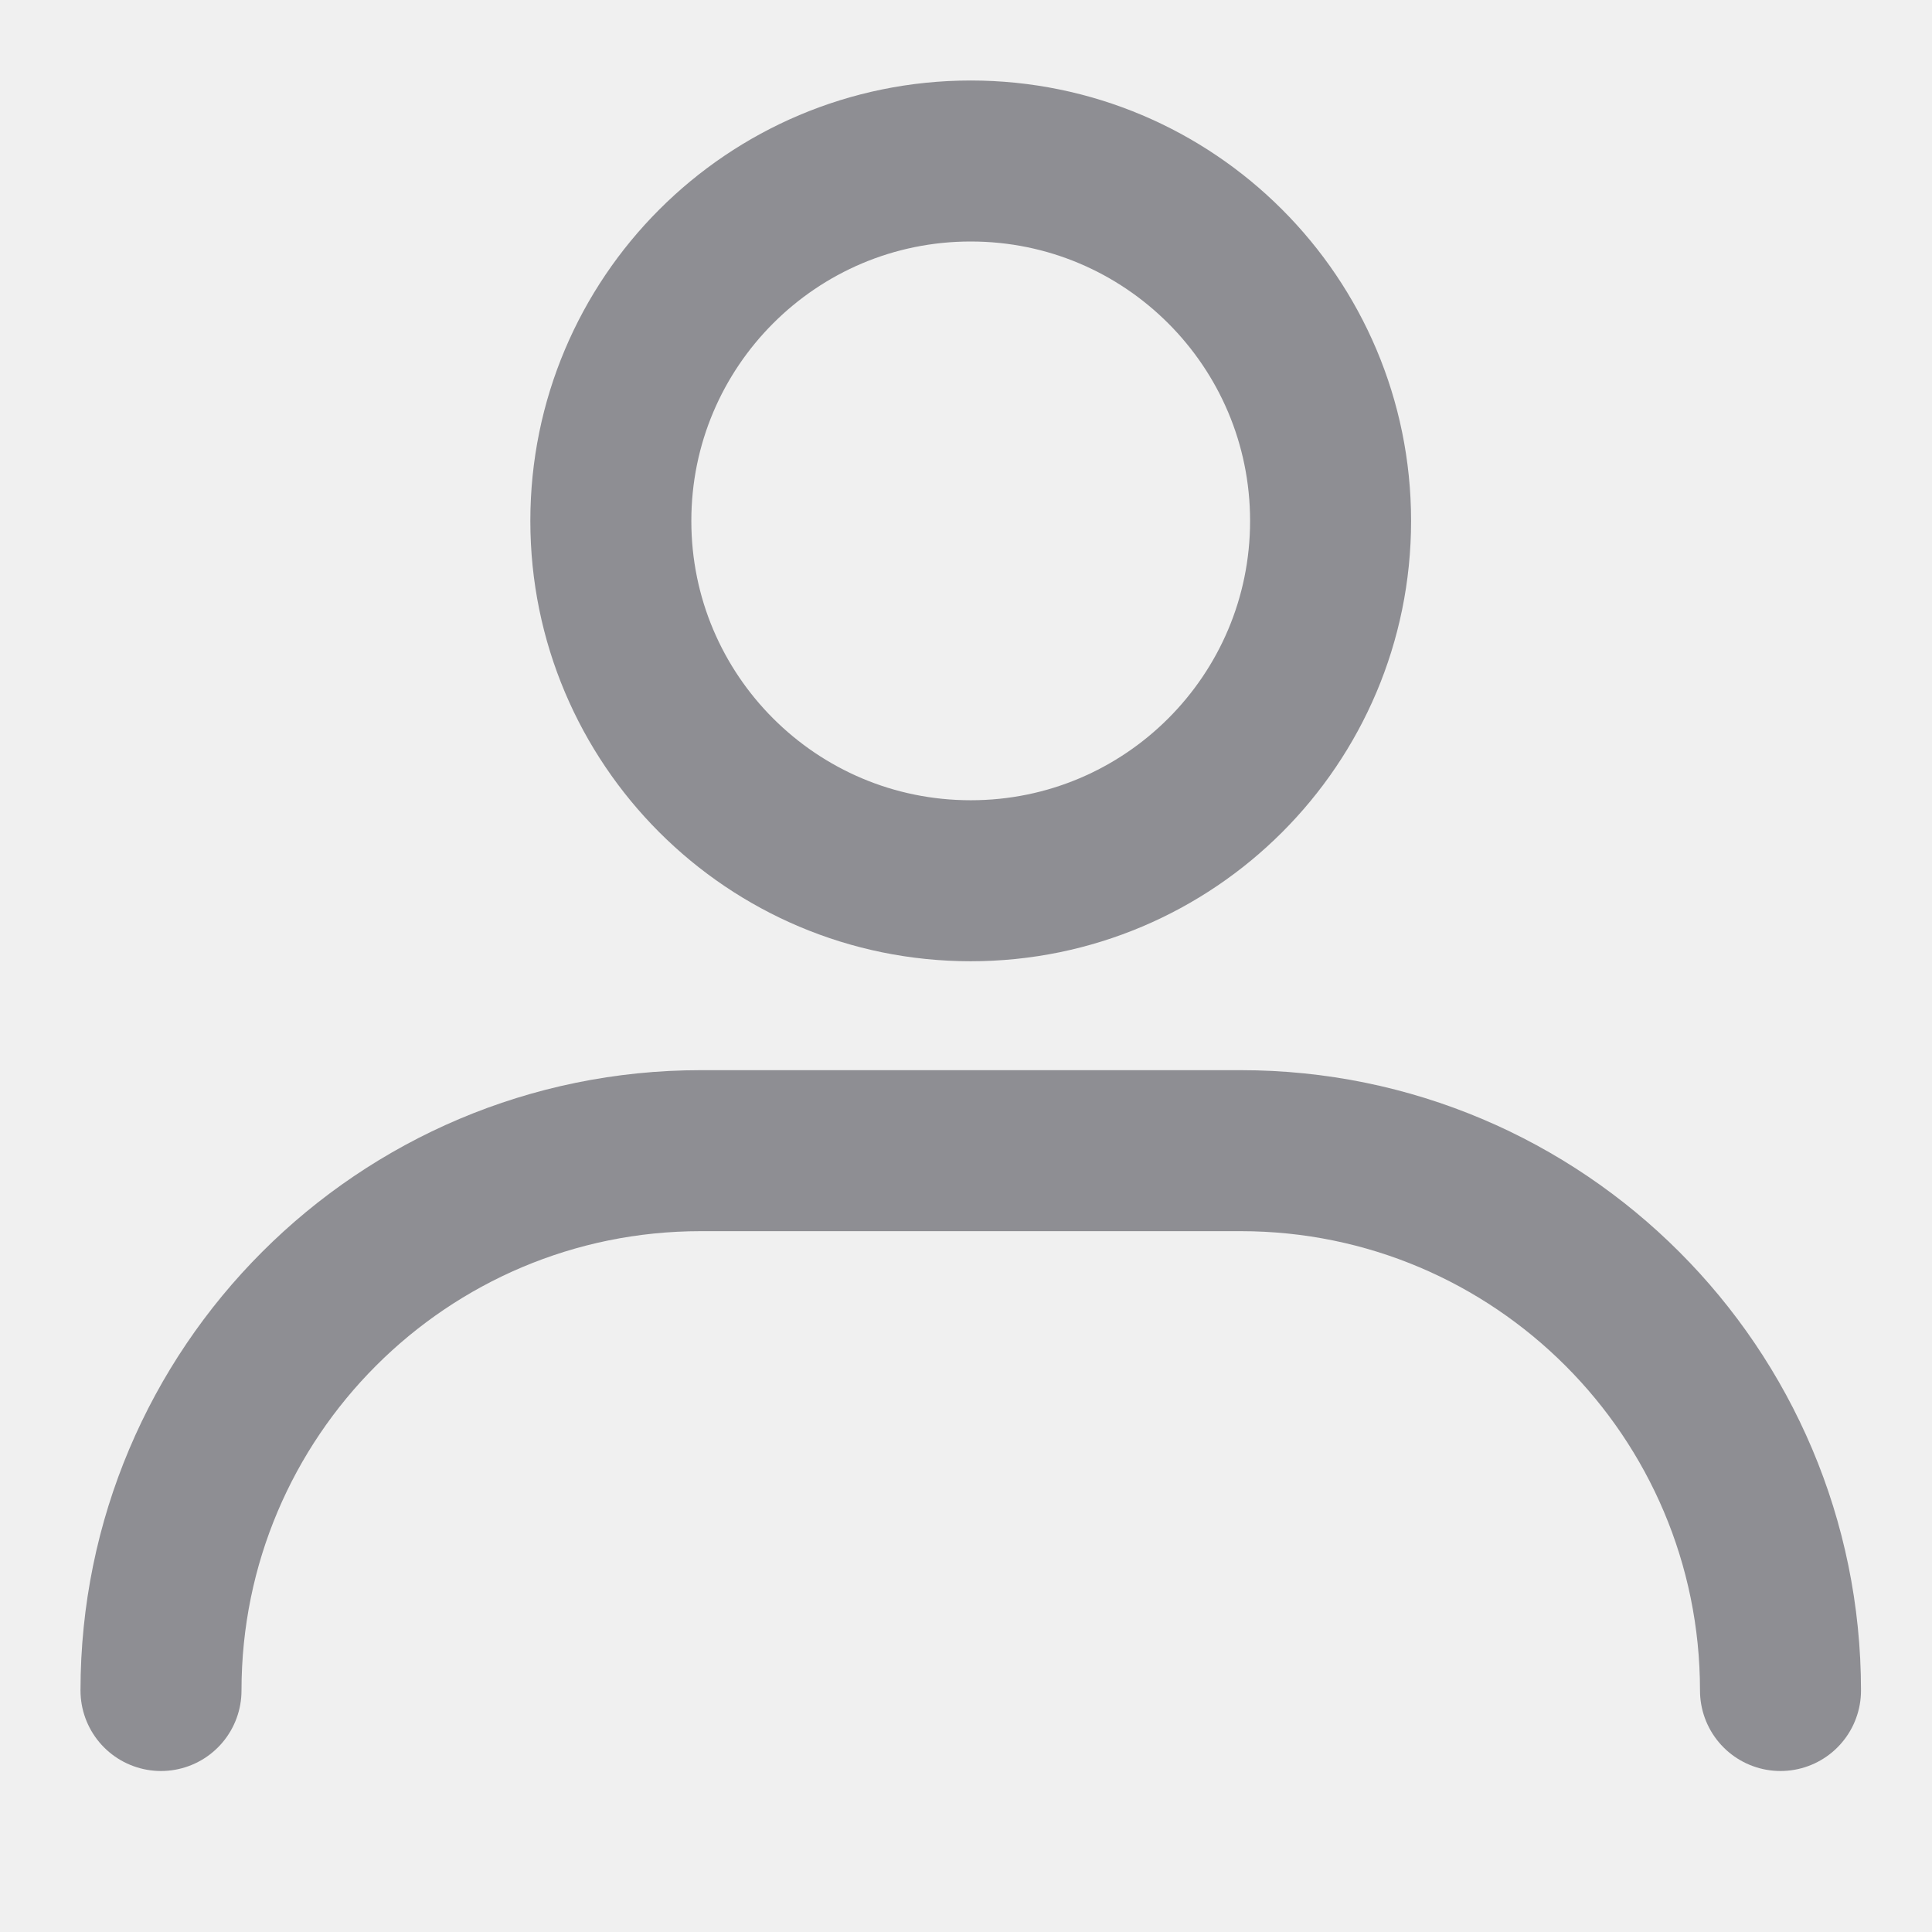
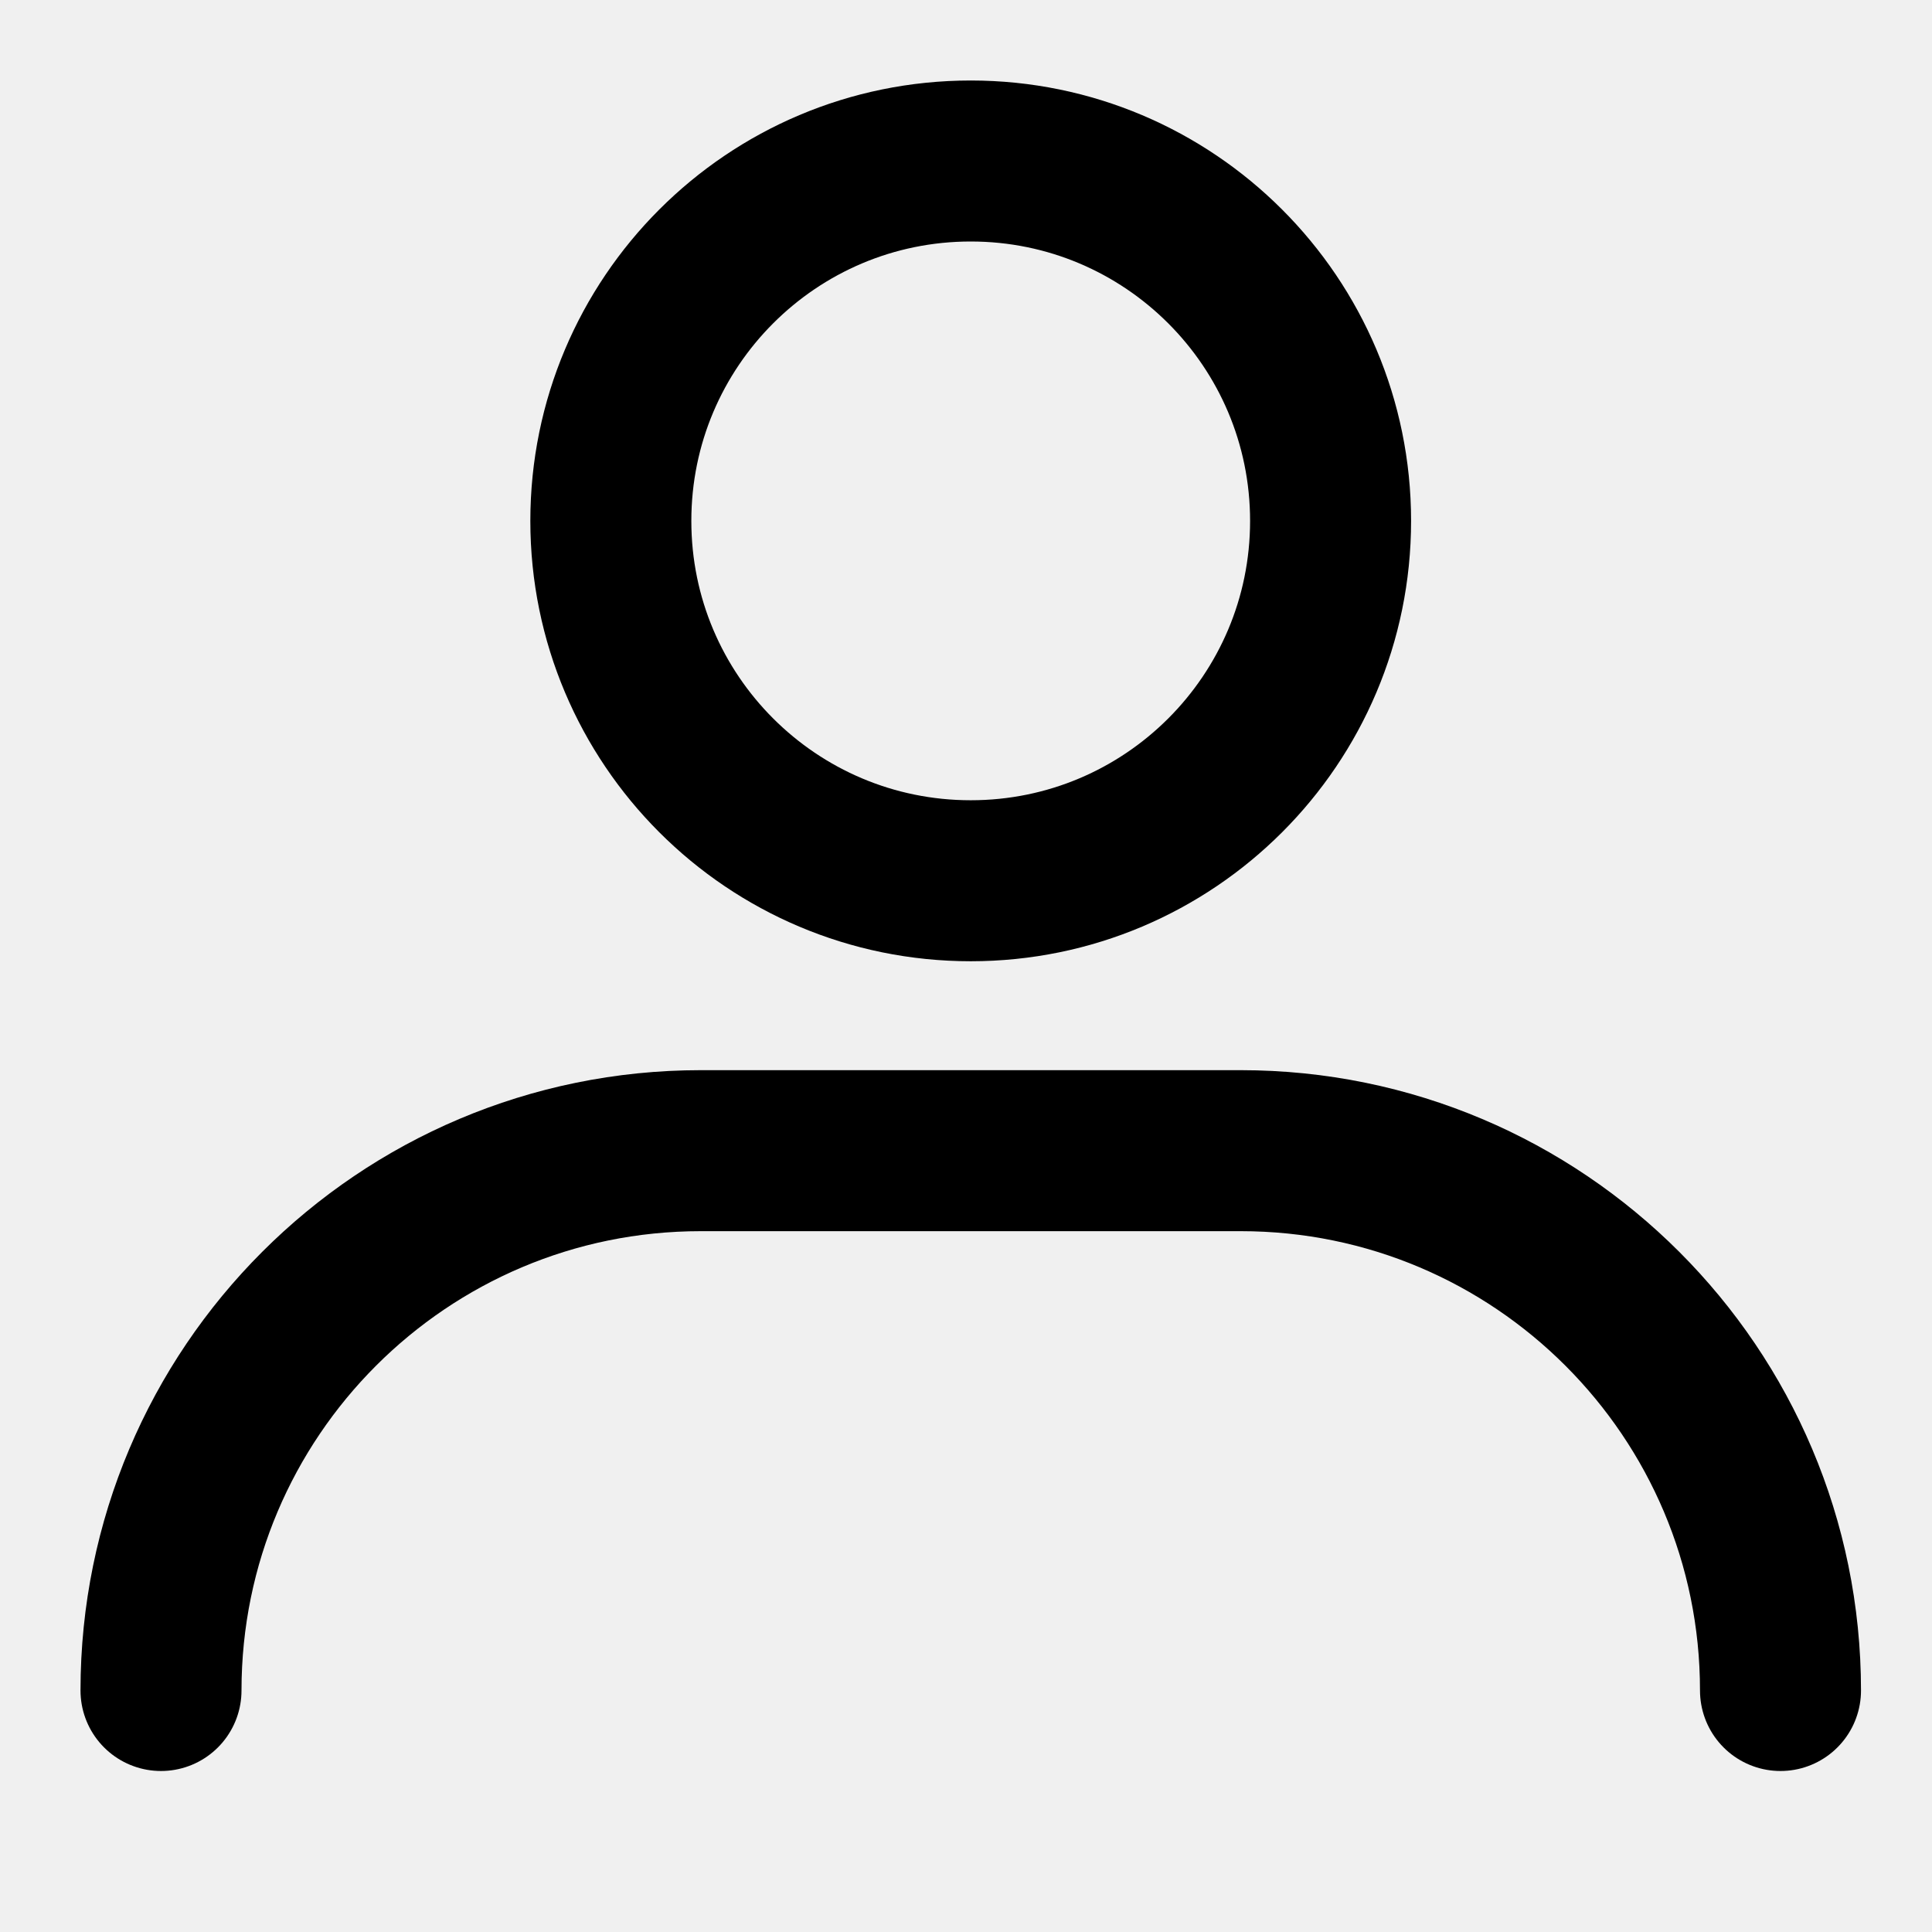
<svg xmlns="http://www.w3.org/2000/svg" width="24" height="24" viewBox="0 0 24 24" fill="none">
  <g clip-path="url(#clip0_156_83)">
-     <path d="M12.059 10.941C14.527 10.941 16.529 8.94 16.529 6.471C16.529 4.002 14.527 2 12.059 2C9.589 2 7.588 4.002 7.588 6.471C7.588 8.94 9.589 10.941 12.059 10.941Z" stroke="#8E8E93" stroke-width="2" stroke-linecap="round" stroke-linejoin="round" />
-     <path d="M2 21C2 17.297 5.002 14.294 8.706 14.294H15.412C19.115 14.294 22.118 17.297 22.118 21" stroke="#8E8E93" stroke-width="2" stroke-linecap="round" />
+     <path d="M12.059 10.941C14.527 10.941 16.529 8.94 16.529 6.471C16.529 4.002 14.527 2 12.059 2C9.589 2 7.588 4.002 7.588 6.471C7.588 8.94 9.589 10.941 12.059 10.941Z" stroke="currentColor" stroke-width="2" stroke-linecap="round" stroke-linejoin="round" />
+     <path d="M2 21C2 17.297 5.002 14.294 8.706 14.294H15.412C19.115 14.294 22.118 17.297 22.118 21" stroke="currentColor" stroke-width="2" stroke-linecap="round" />
  </g>
  <defs>
    <clipPath id="clip0_156_83">
      <rect width="24" height="24" fill="white" />
    </clipPath>
  </defs>
</svg>
